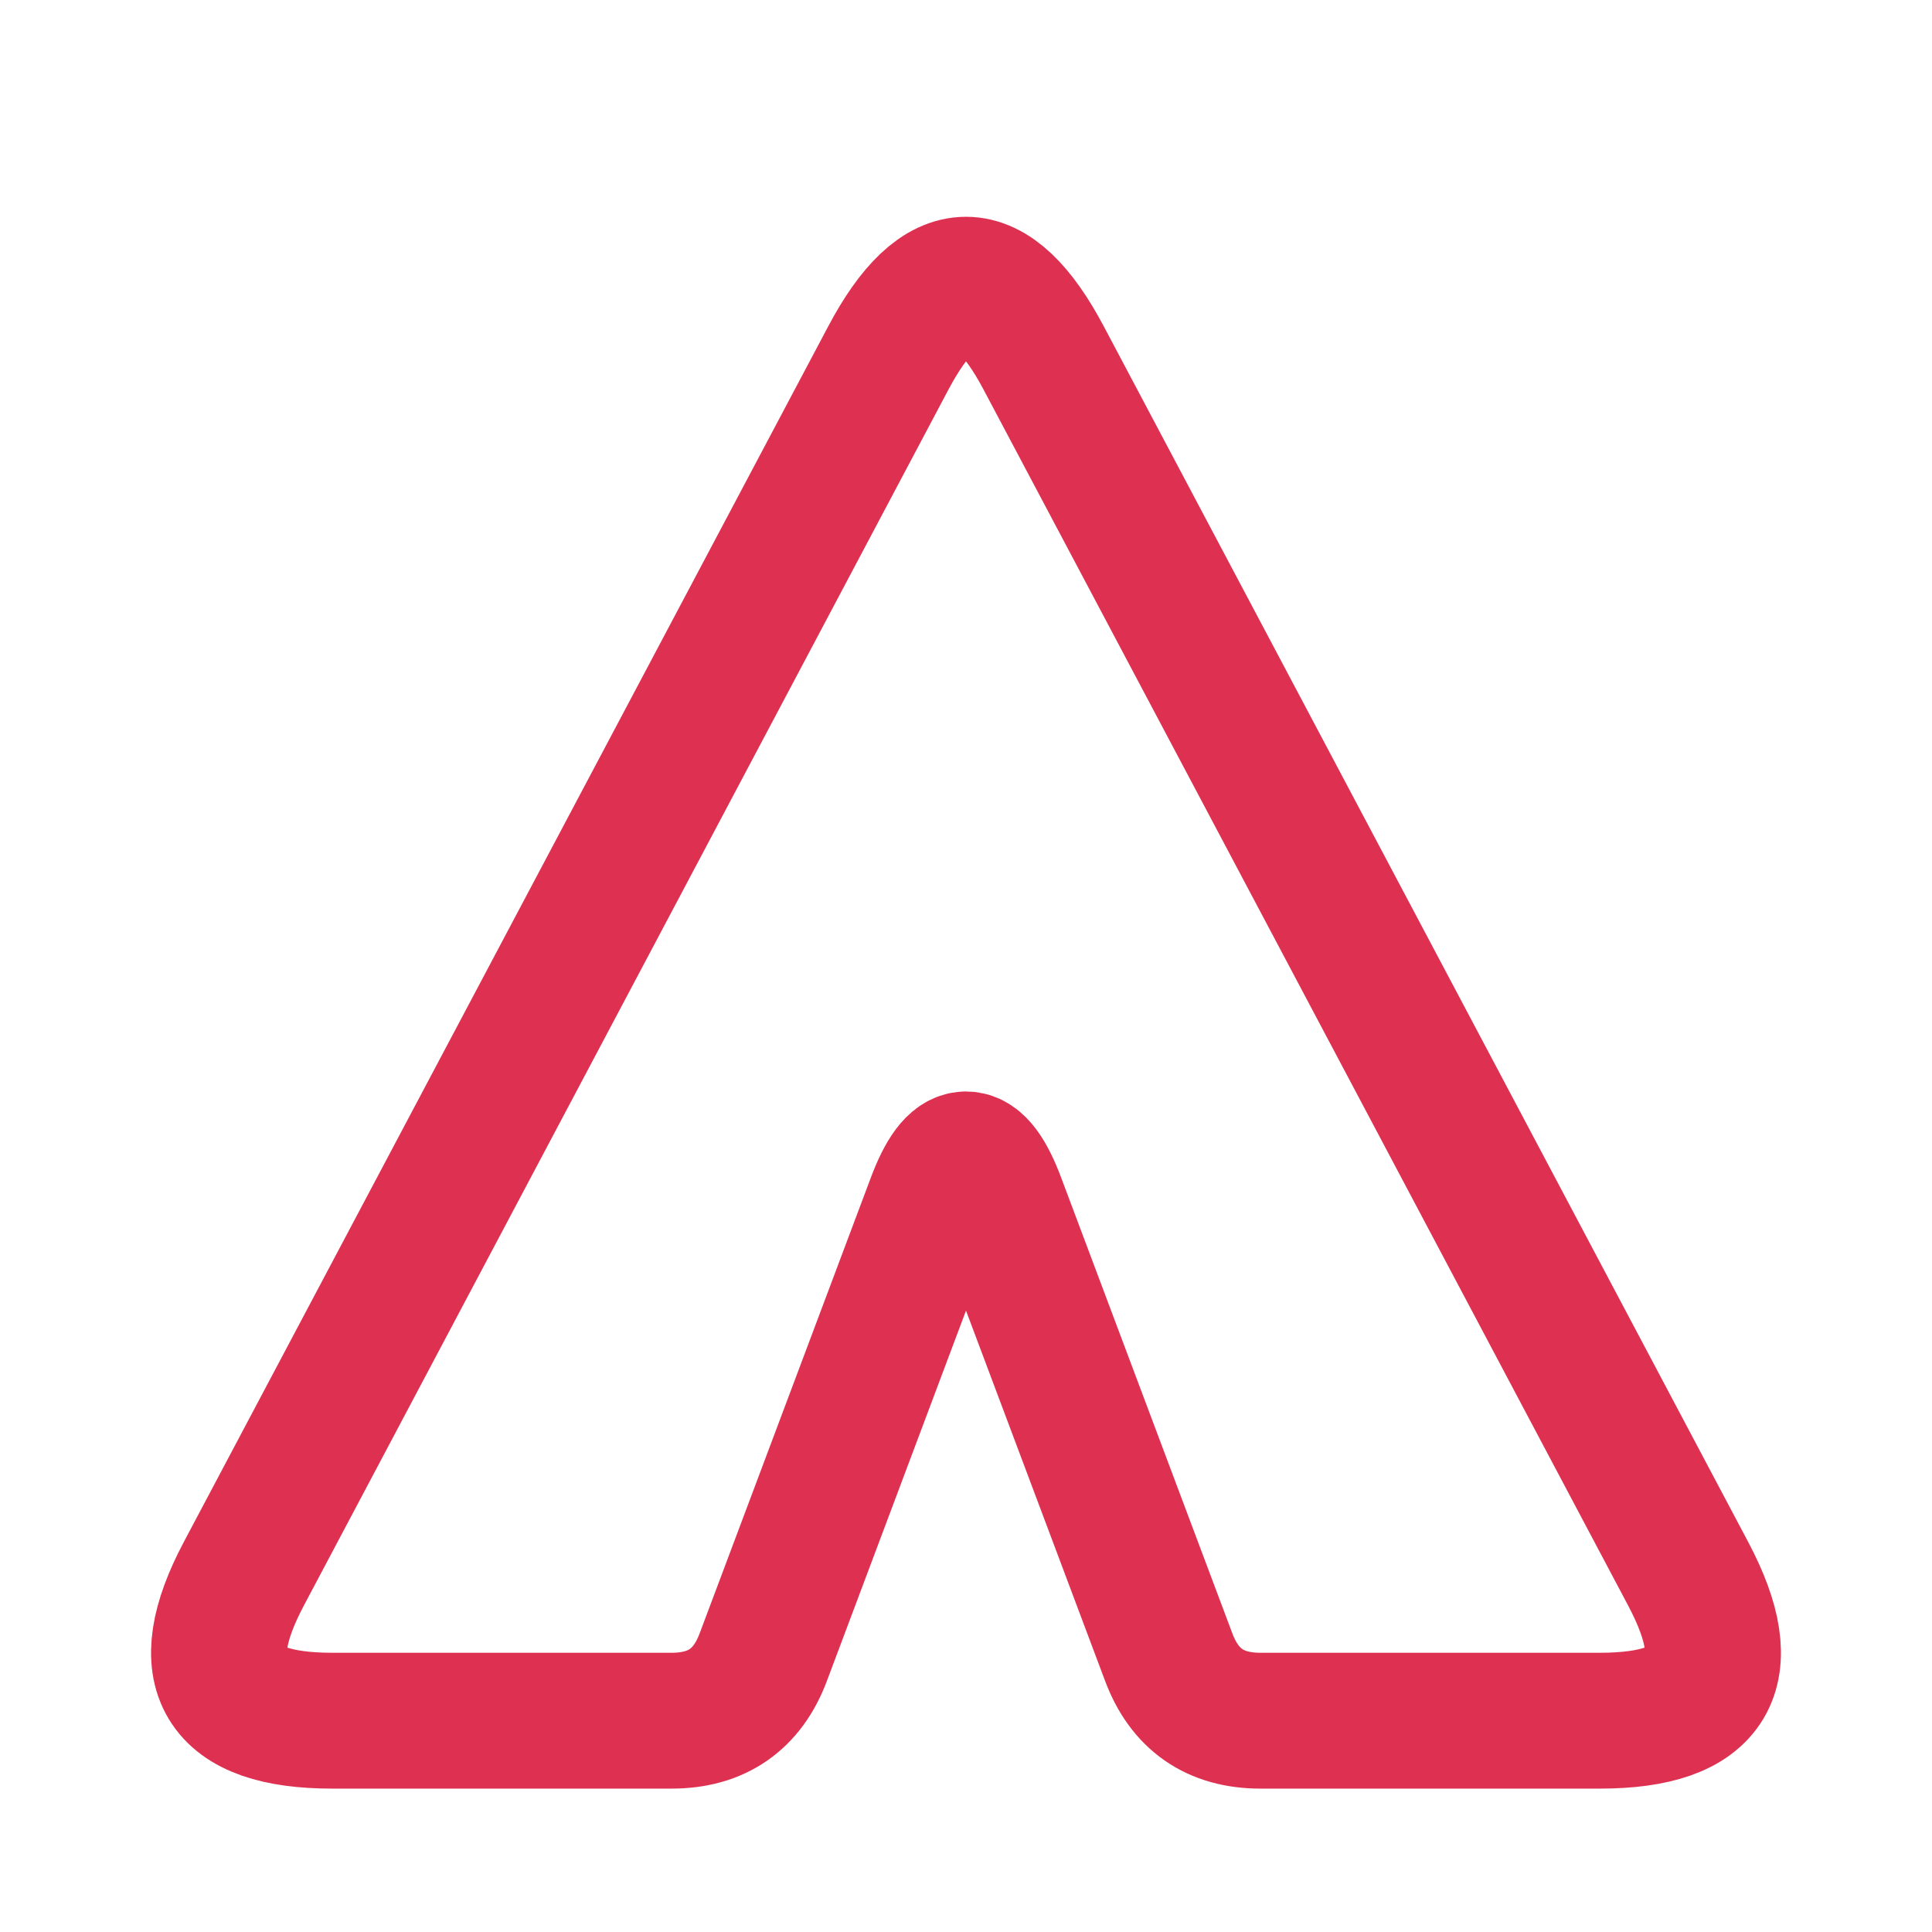
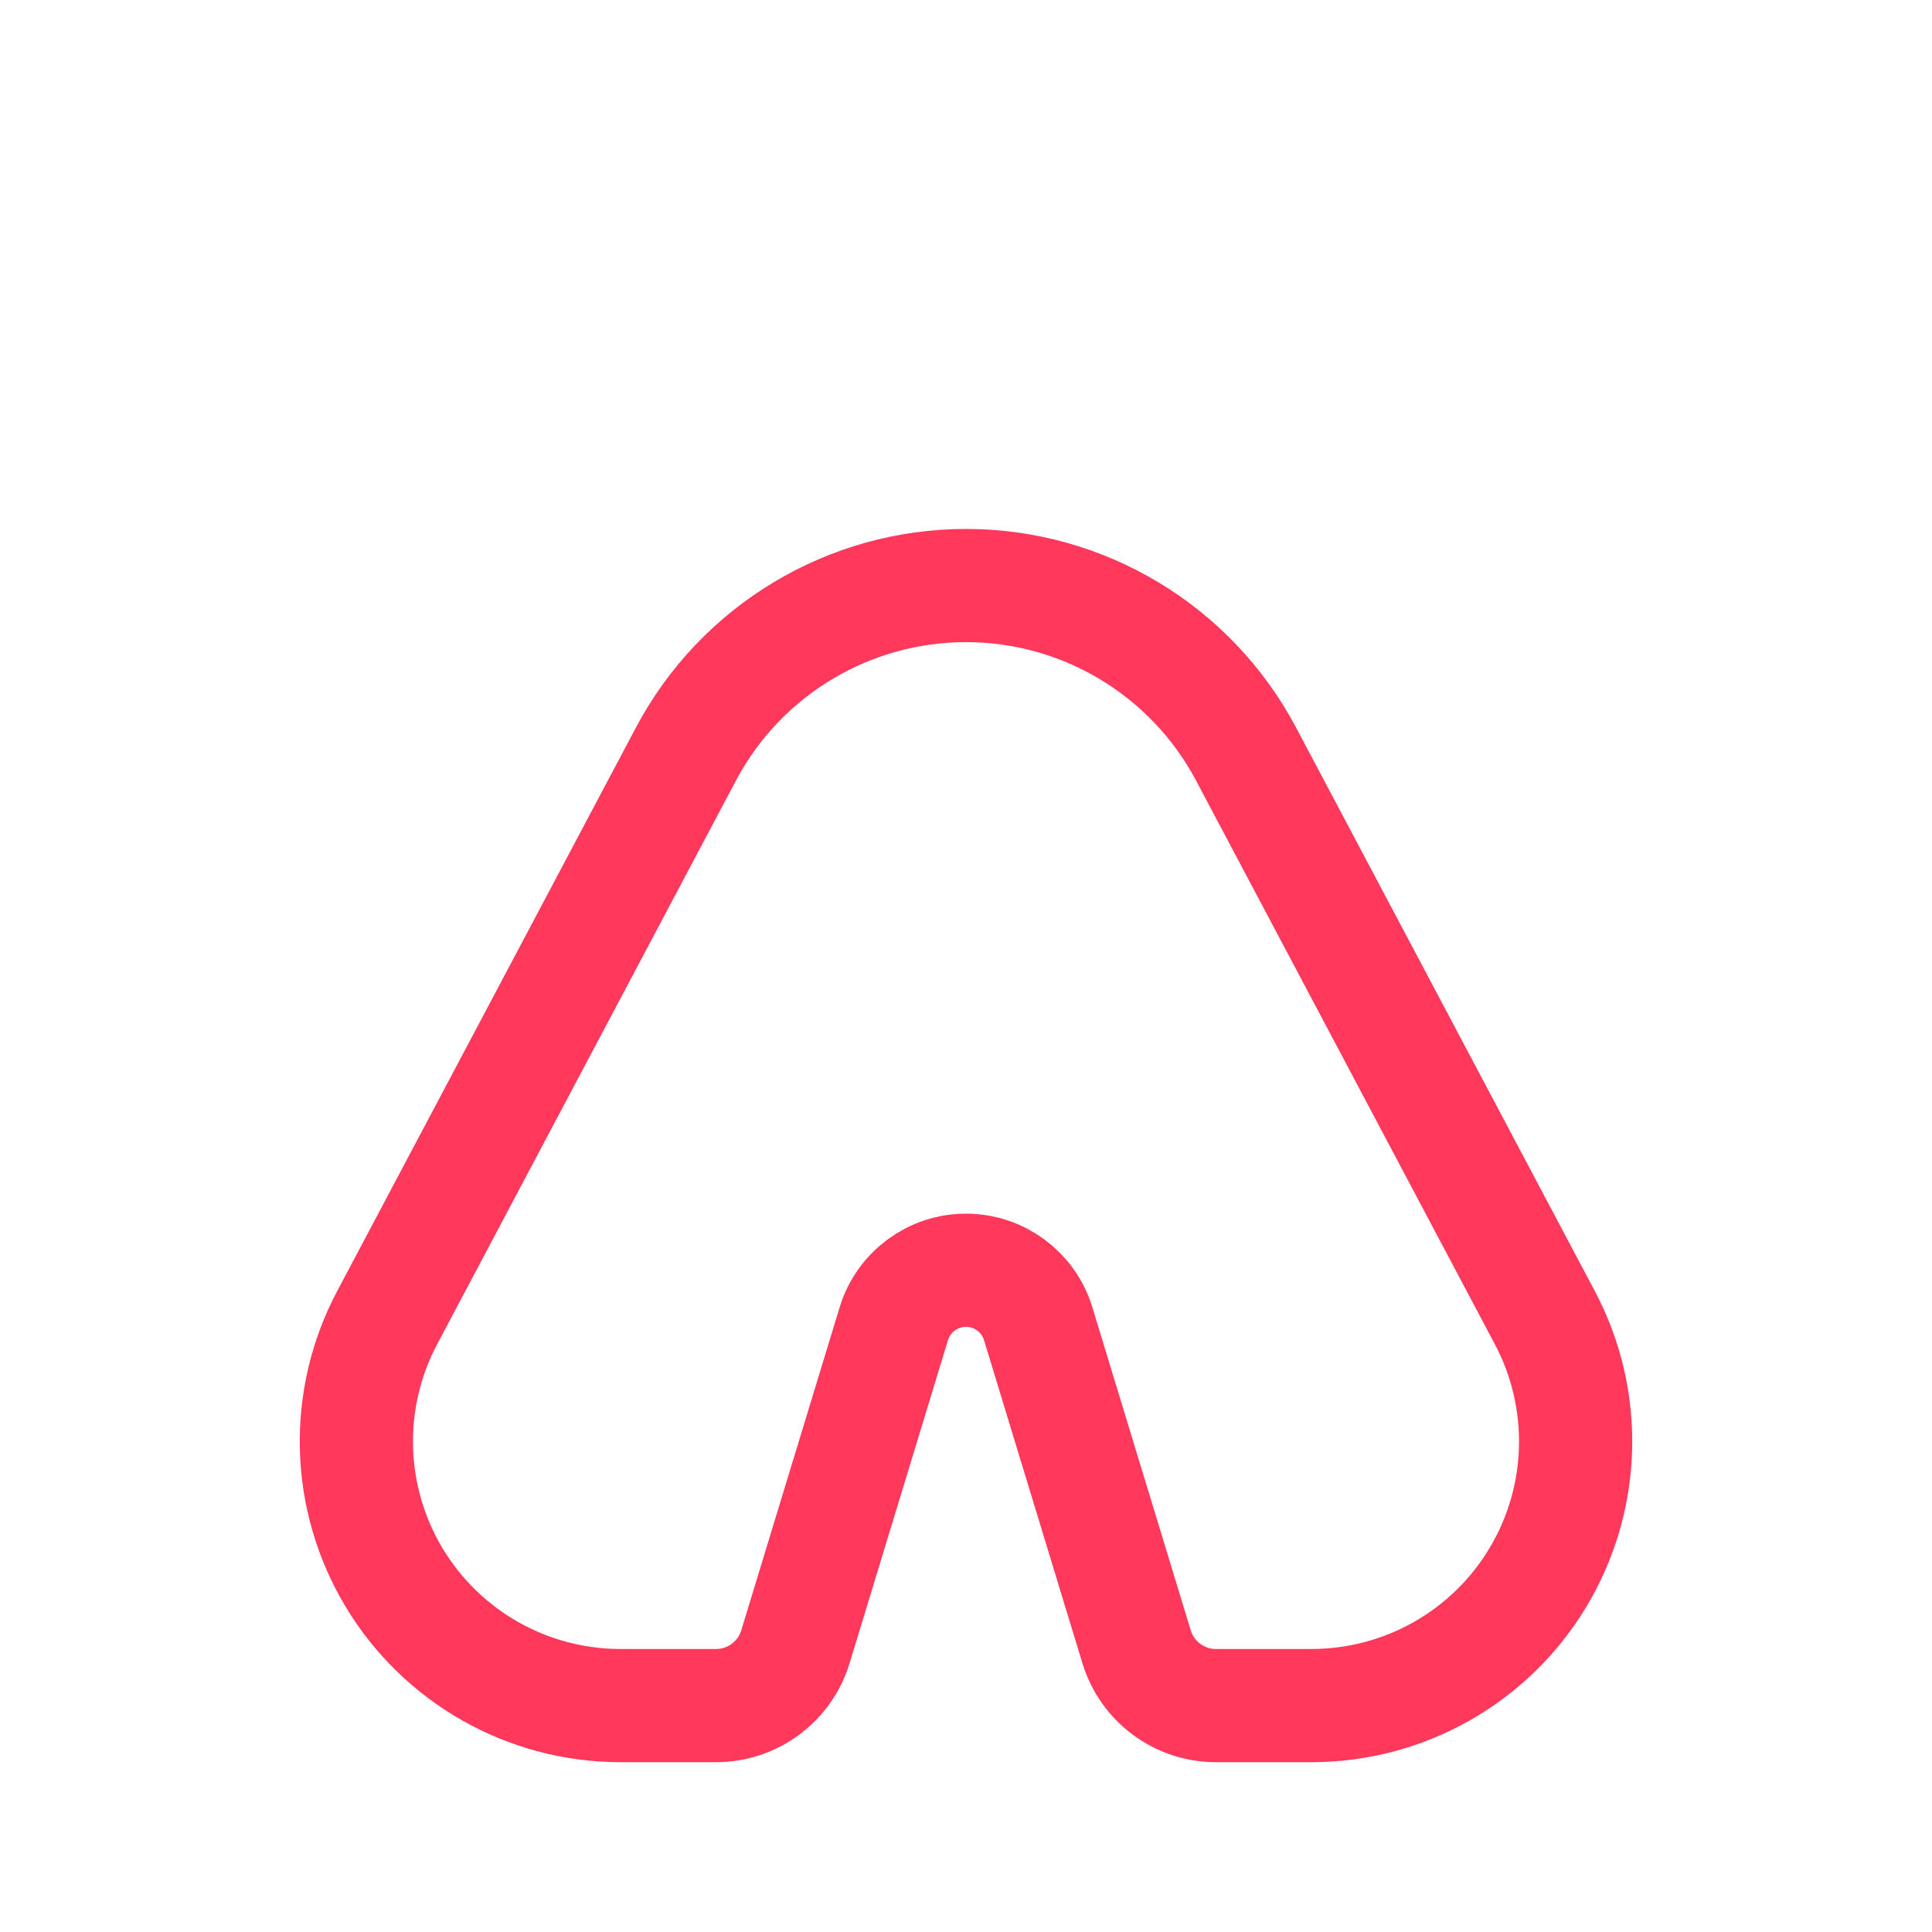
<svg xmlns="http://www.w3.org/2000/svg" viewBox="0 0 512 512" width="512" height="512" fill="none">
-   <path d="M 88 456 Q 44 456 64.6 417.1 L 235.4 94.9 Q 256 56 276.6 94.9 L 447.4 417.1 Q 468 456 424 456 L 334 456 Q 316 456 309.7 439.1 L 264.4 318.5 Q 256 296 247.6 318.5 L 202.3 439.1 Q 196 456 178 456 Z" stroke="#de3151" stroke-width="36" stroke-linecap="round" stroke-linejoin="round" />
+   <path d="M 189.7 452.0 L 164.4 452.0 A 70 70 0 0 1 102.6 349.2 L 181.8 199.8 A 84 84 0 0 1 330.2 199.8 L 409.4 349.2 A 70 70 0 0 1 347.6 452.0 L 322.3 452.0 A 22 22 0 0 1 301.2 436.4 L 275.1 350.7 A 20 20 0 0 0 236.9 350.7 L 210.8 436.4 A 22 22 0 0 1 189.7 452.0 Z" stroke="#ff385c" stroke-width="30" stroke-linecap="round" stroke-linejoin="round" />
</svg>
